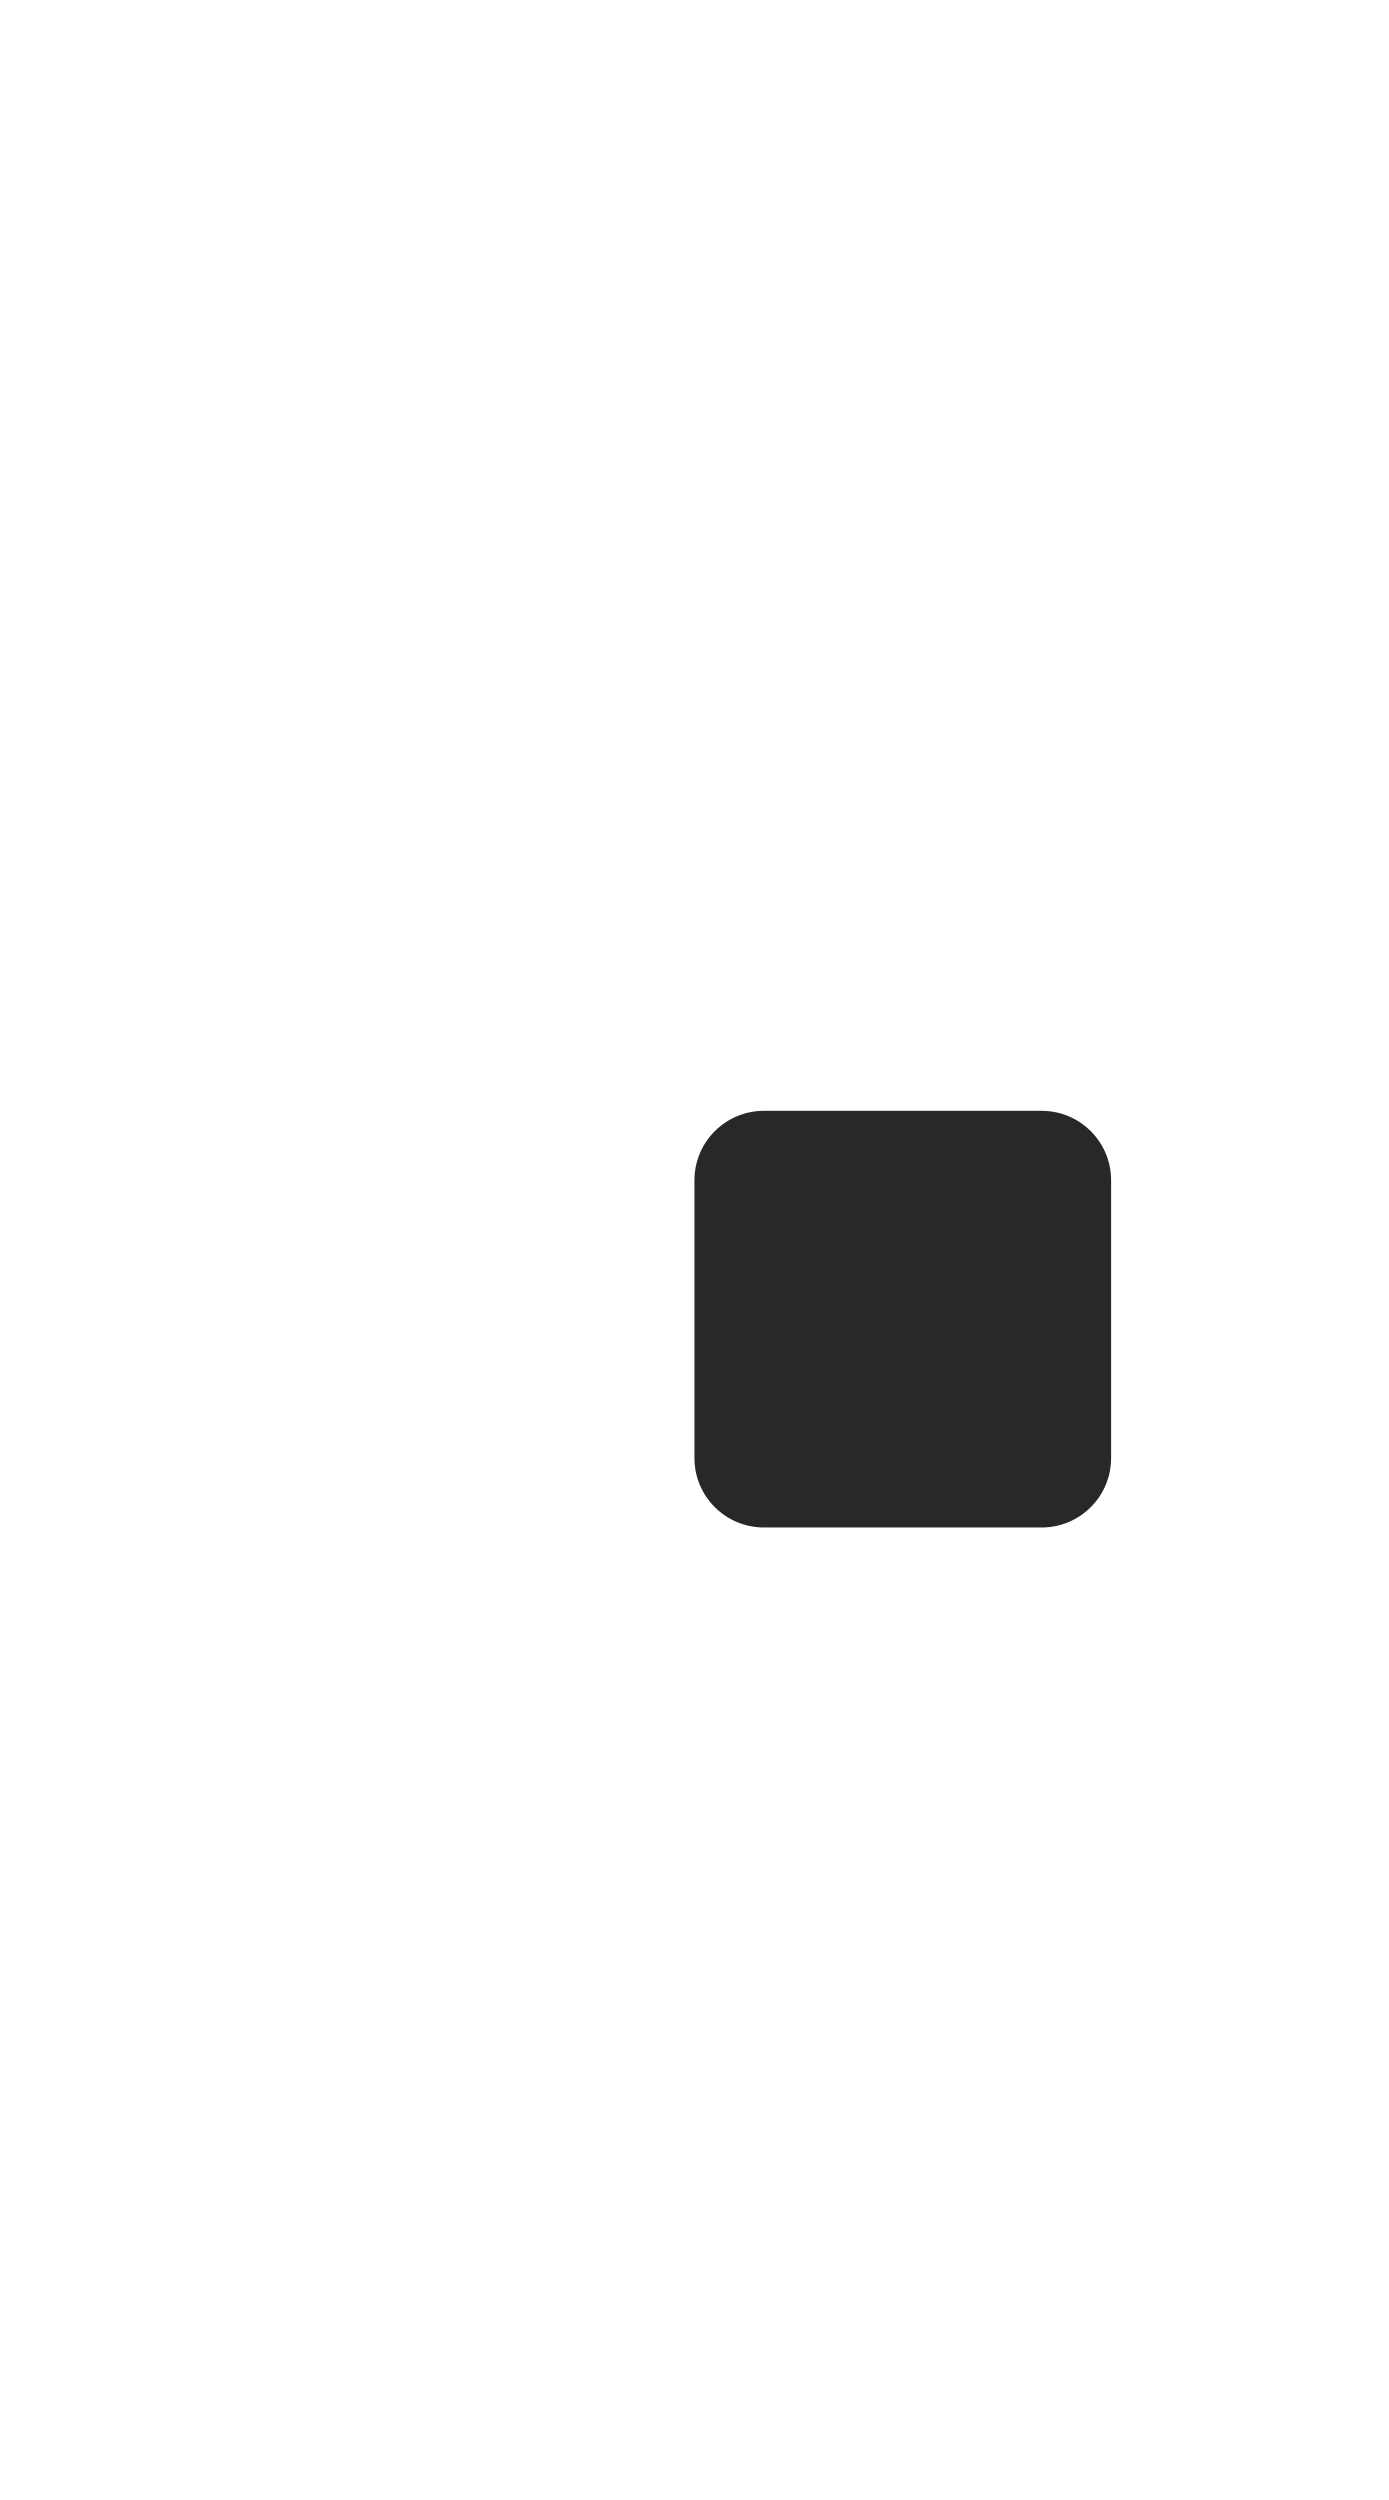
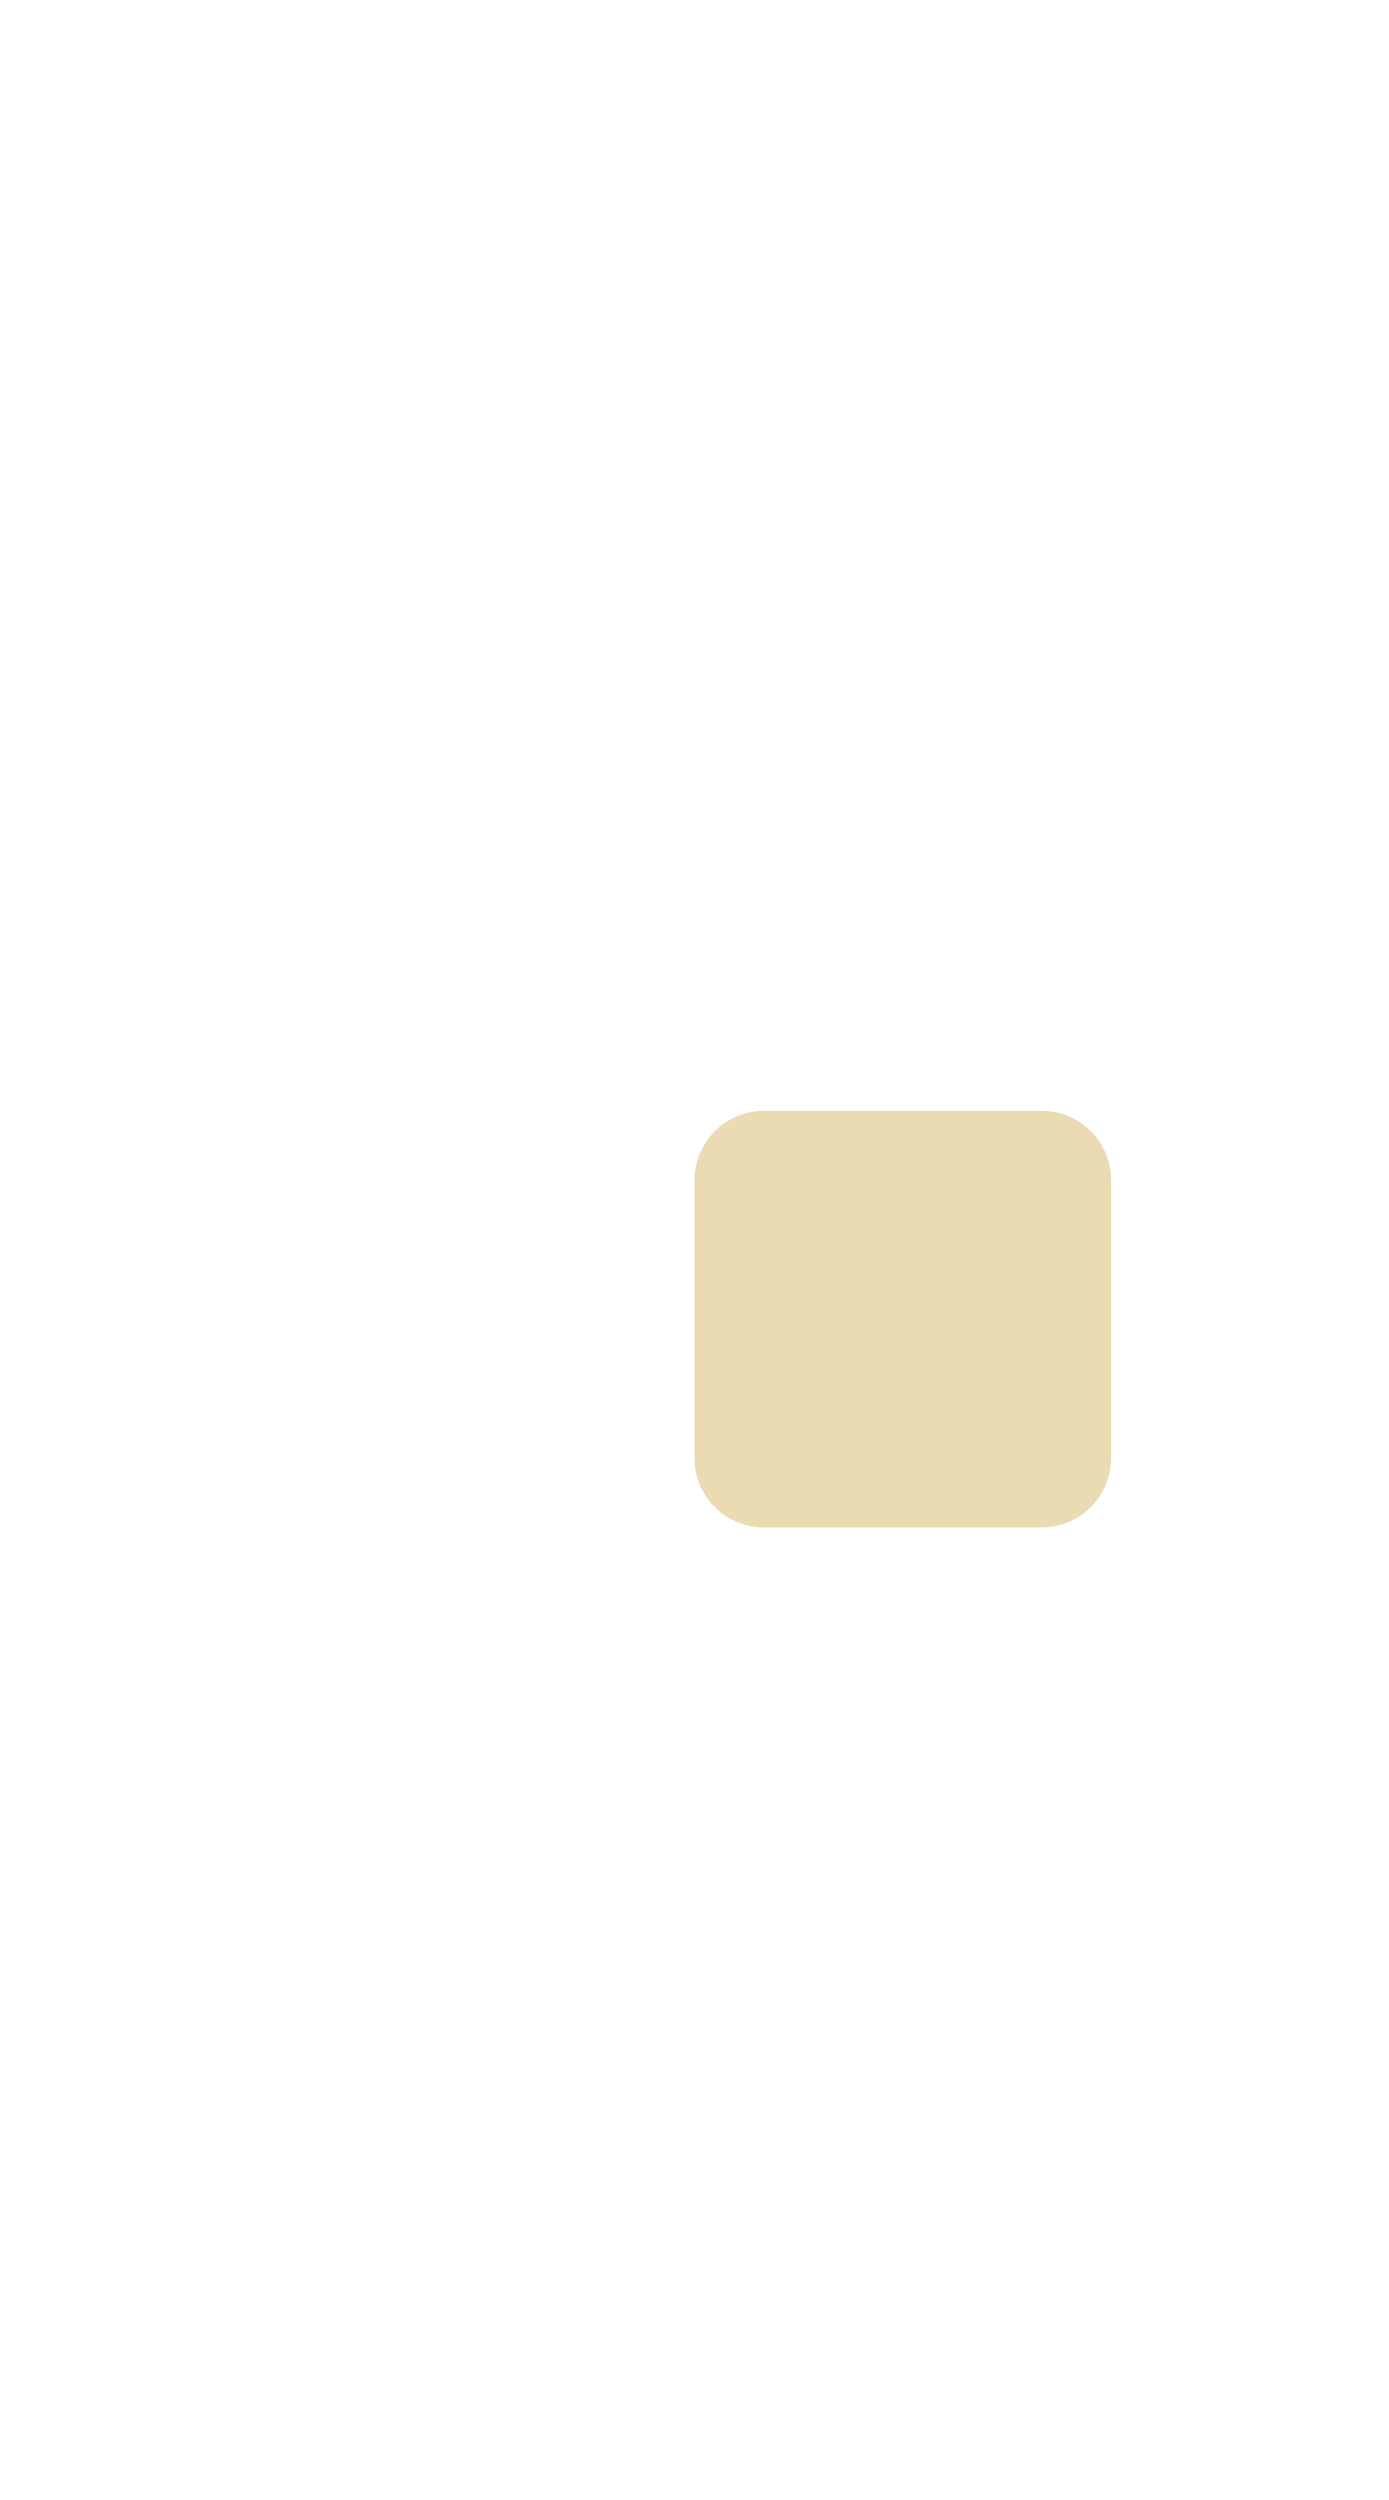
<svg xmlns="http://www.w3.org/2000/svg" width="10" height="18">
  <defs>
    <clipPath>
-       <rect width="10" height="19" x="20" y="1033.36" opacity="0.12" fill="#83a598" color="#fbf1c7" />
+       <rect width="10" height="19" x="20" y="1033.36" opacity="0.12" fill="#928374" color="#fbf1c7" />
    </clipPath>
  </defs>
  <g transform="translate(0,-1034.362)">
-     <rect width="3" height="3" x="5" y="1042.36" rx="0.5" fill="#282828" />
+     <rect width="3" height="3" x="5" y="1042.36" rx="0.5" fill="#ebdbb2" />
  </g>
</svg>
